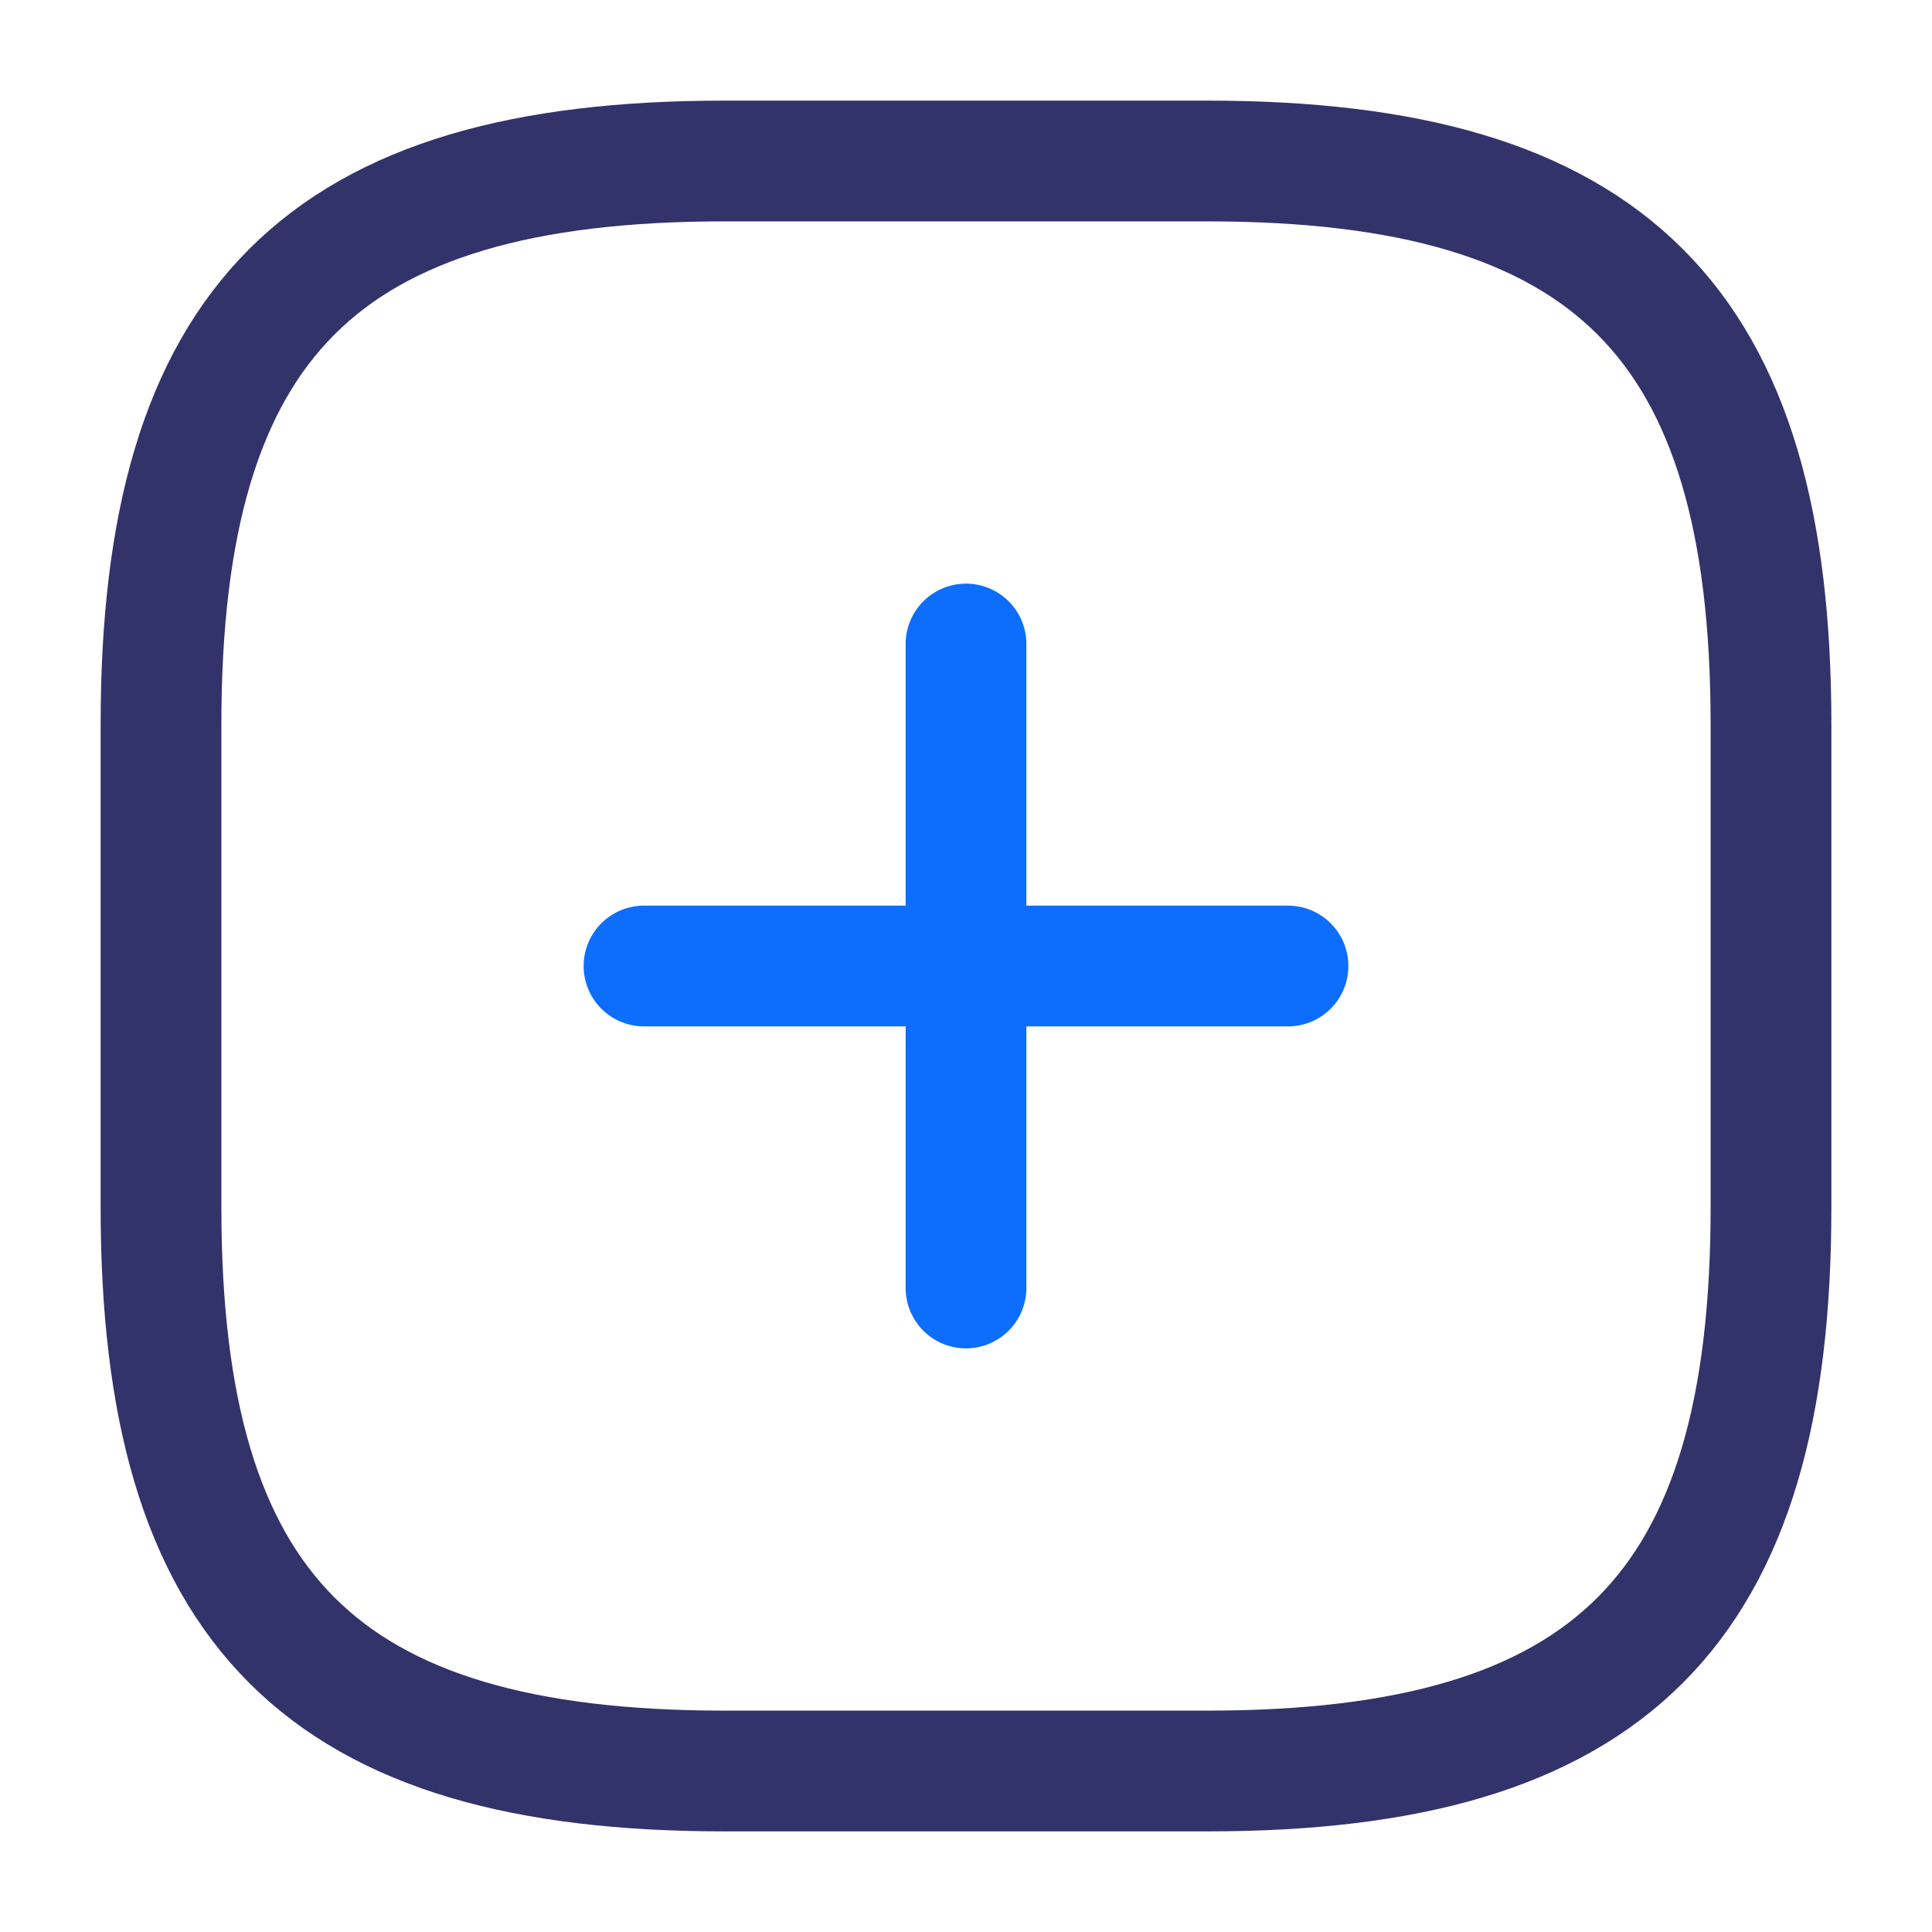
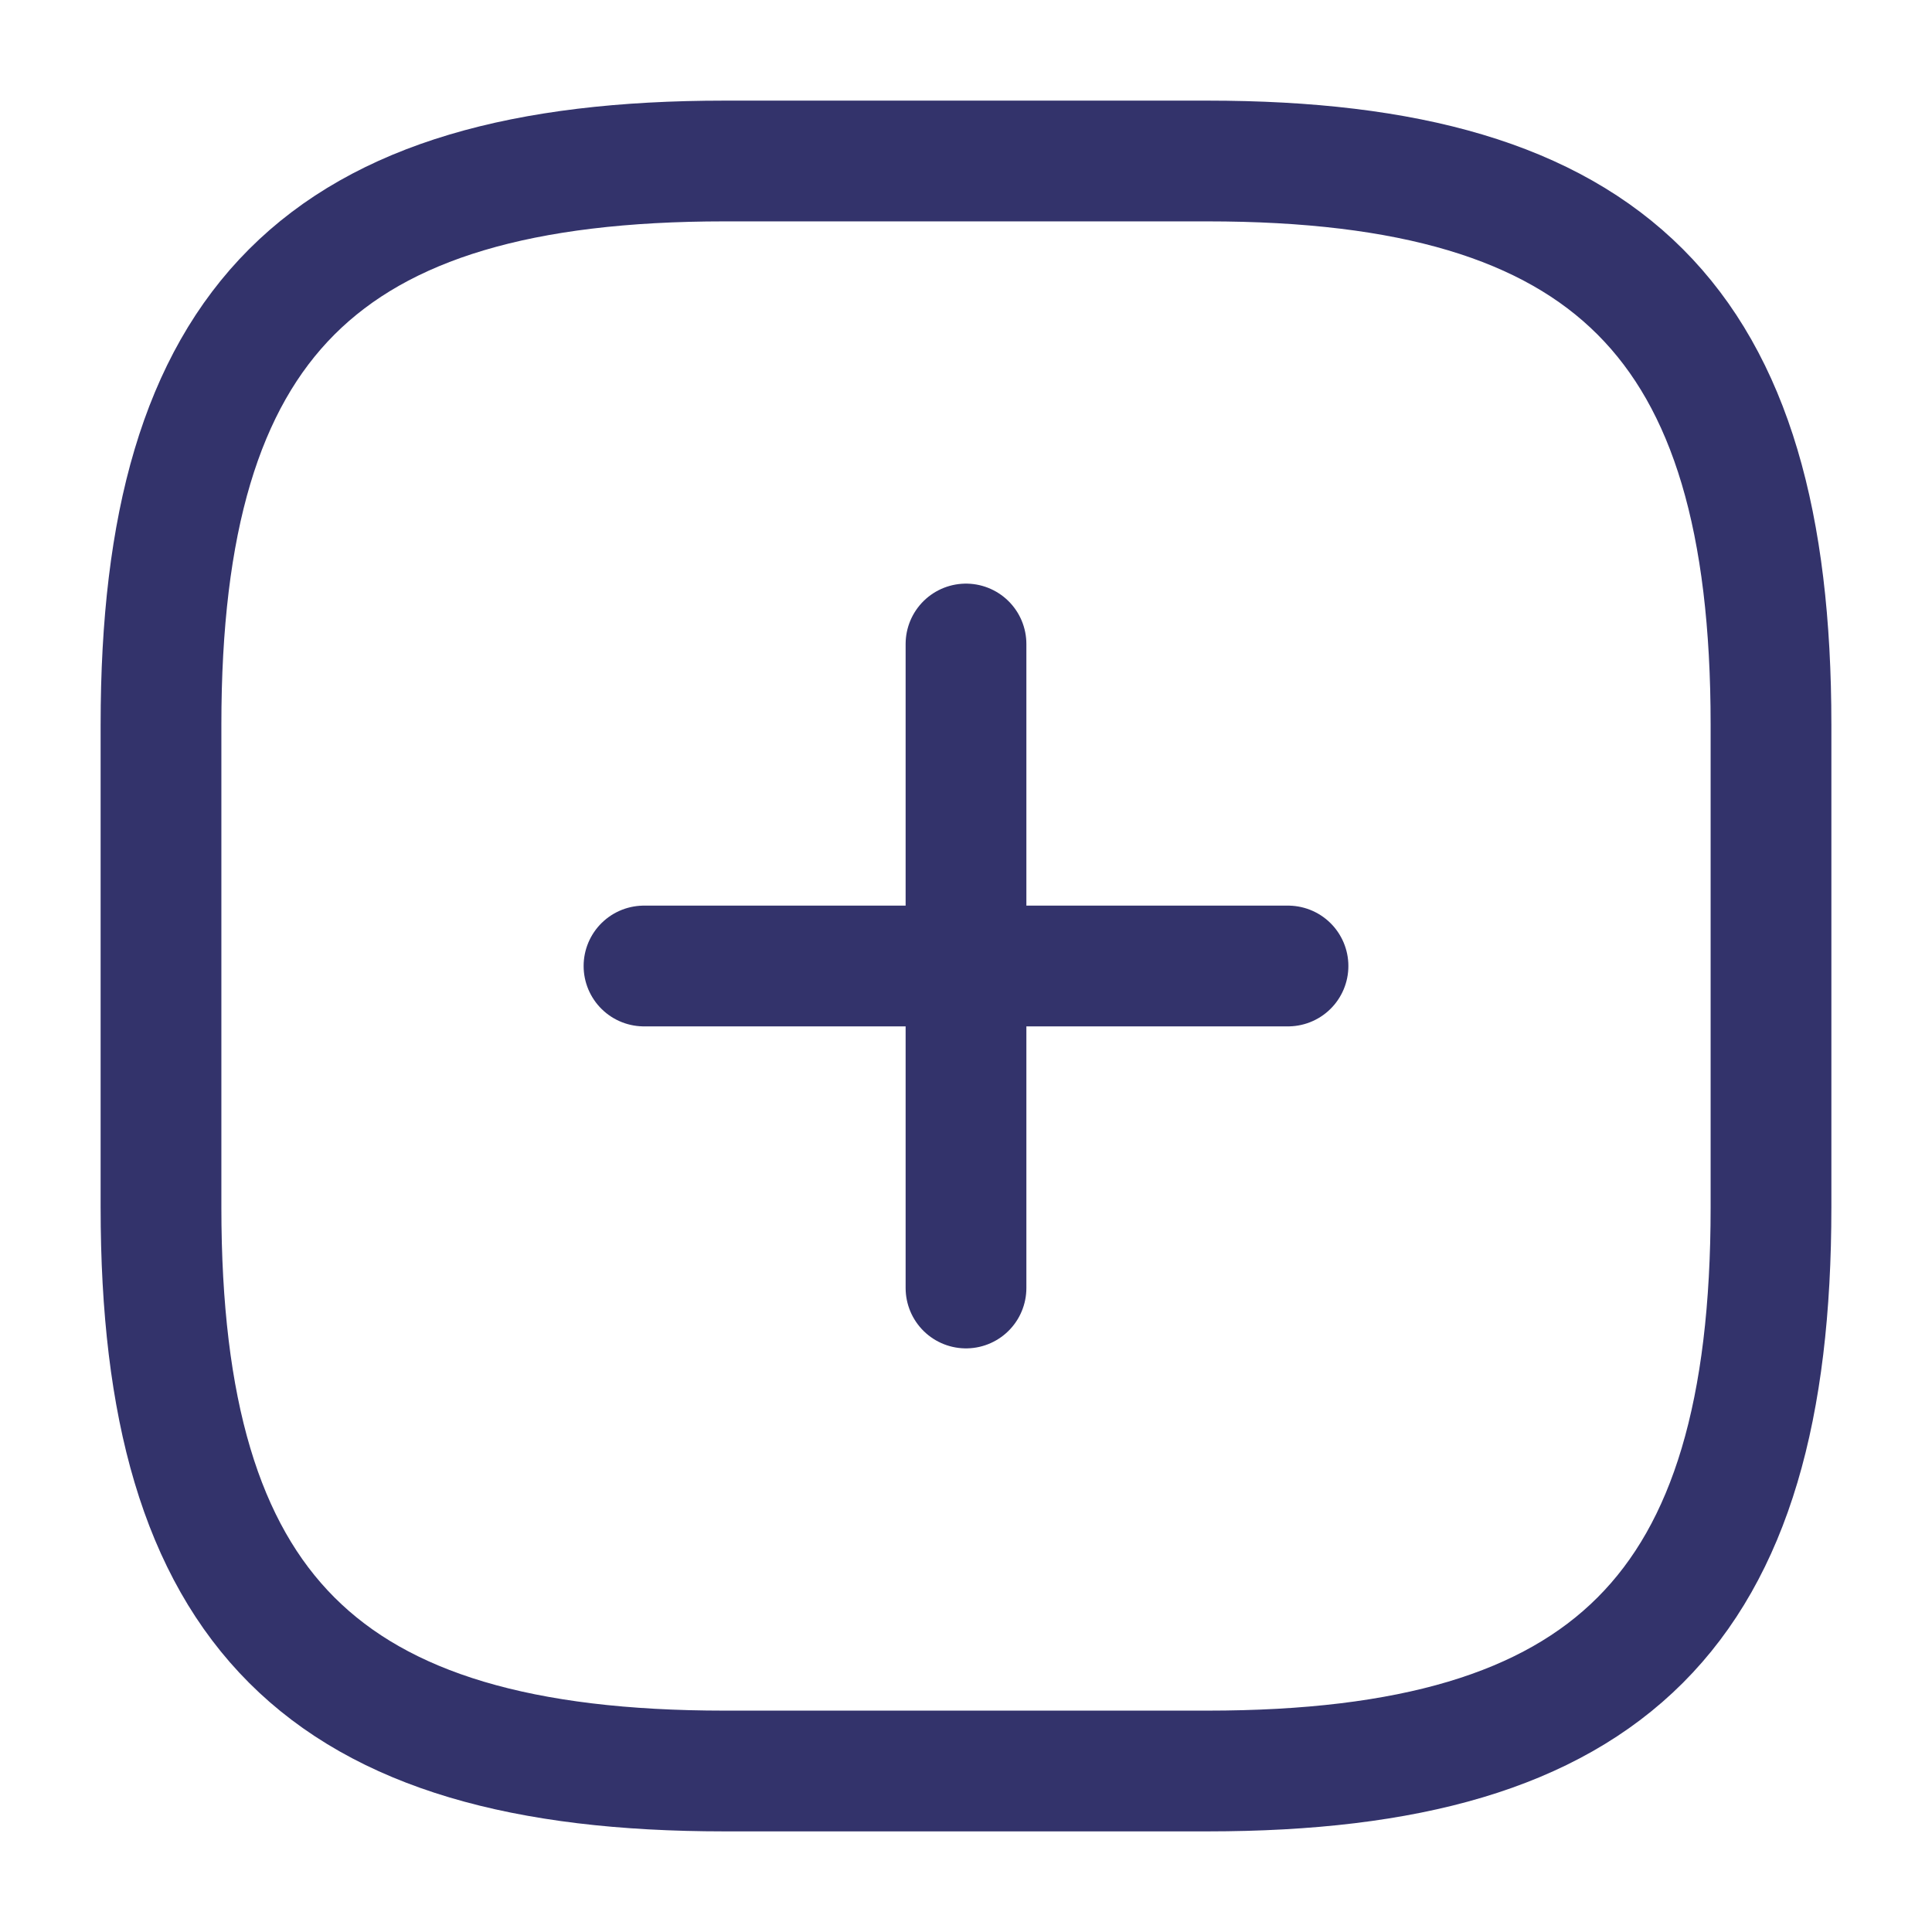
<svg xmlns="http://www.w3.org/2000/svg" width="40px" height="40px" viewBox="0 0 24 24" fill="none">
  <g opacity="1">
-     <path d="M8 12H16" stroke="#0d6efd" stroke-width="1.5" stroke-linecap="round" stroke-linejoin="round" />
-     <path d="M12 16V8" stroke="#0d6efd" stroke-width="1.5" stroke-linecap="round" stroke-linejoin="round" />
+     <path d="M8 12H16" stroke="#33336b" stroke-width="1.5" stroke-linecap="round" stroke-linejoin="round" />
+     <path d="M12 16V8" stroke="#33336b" stroke-width="1.5" stroke-linecap="round" stroke-linejoin="round" />
  </g>
  <path d="M9 22H15C20 22 22 20 22 15V9C22 4 20 2 15 2H9C4 2 2 4 2 9V15C2 20 4 22 9 22Z" stroke="#33336b " stroke-width="1.5" stroke-linecap="round" stroke-linejoin="round" />
</svg>
